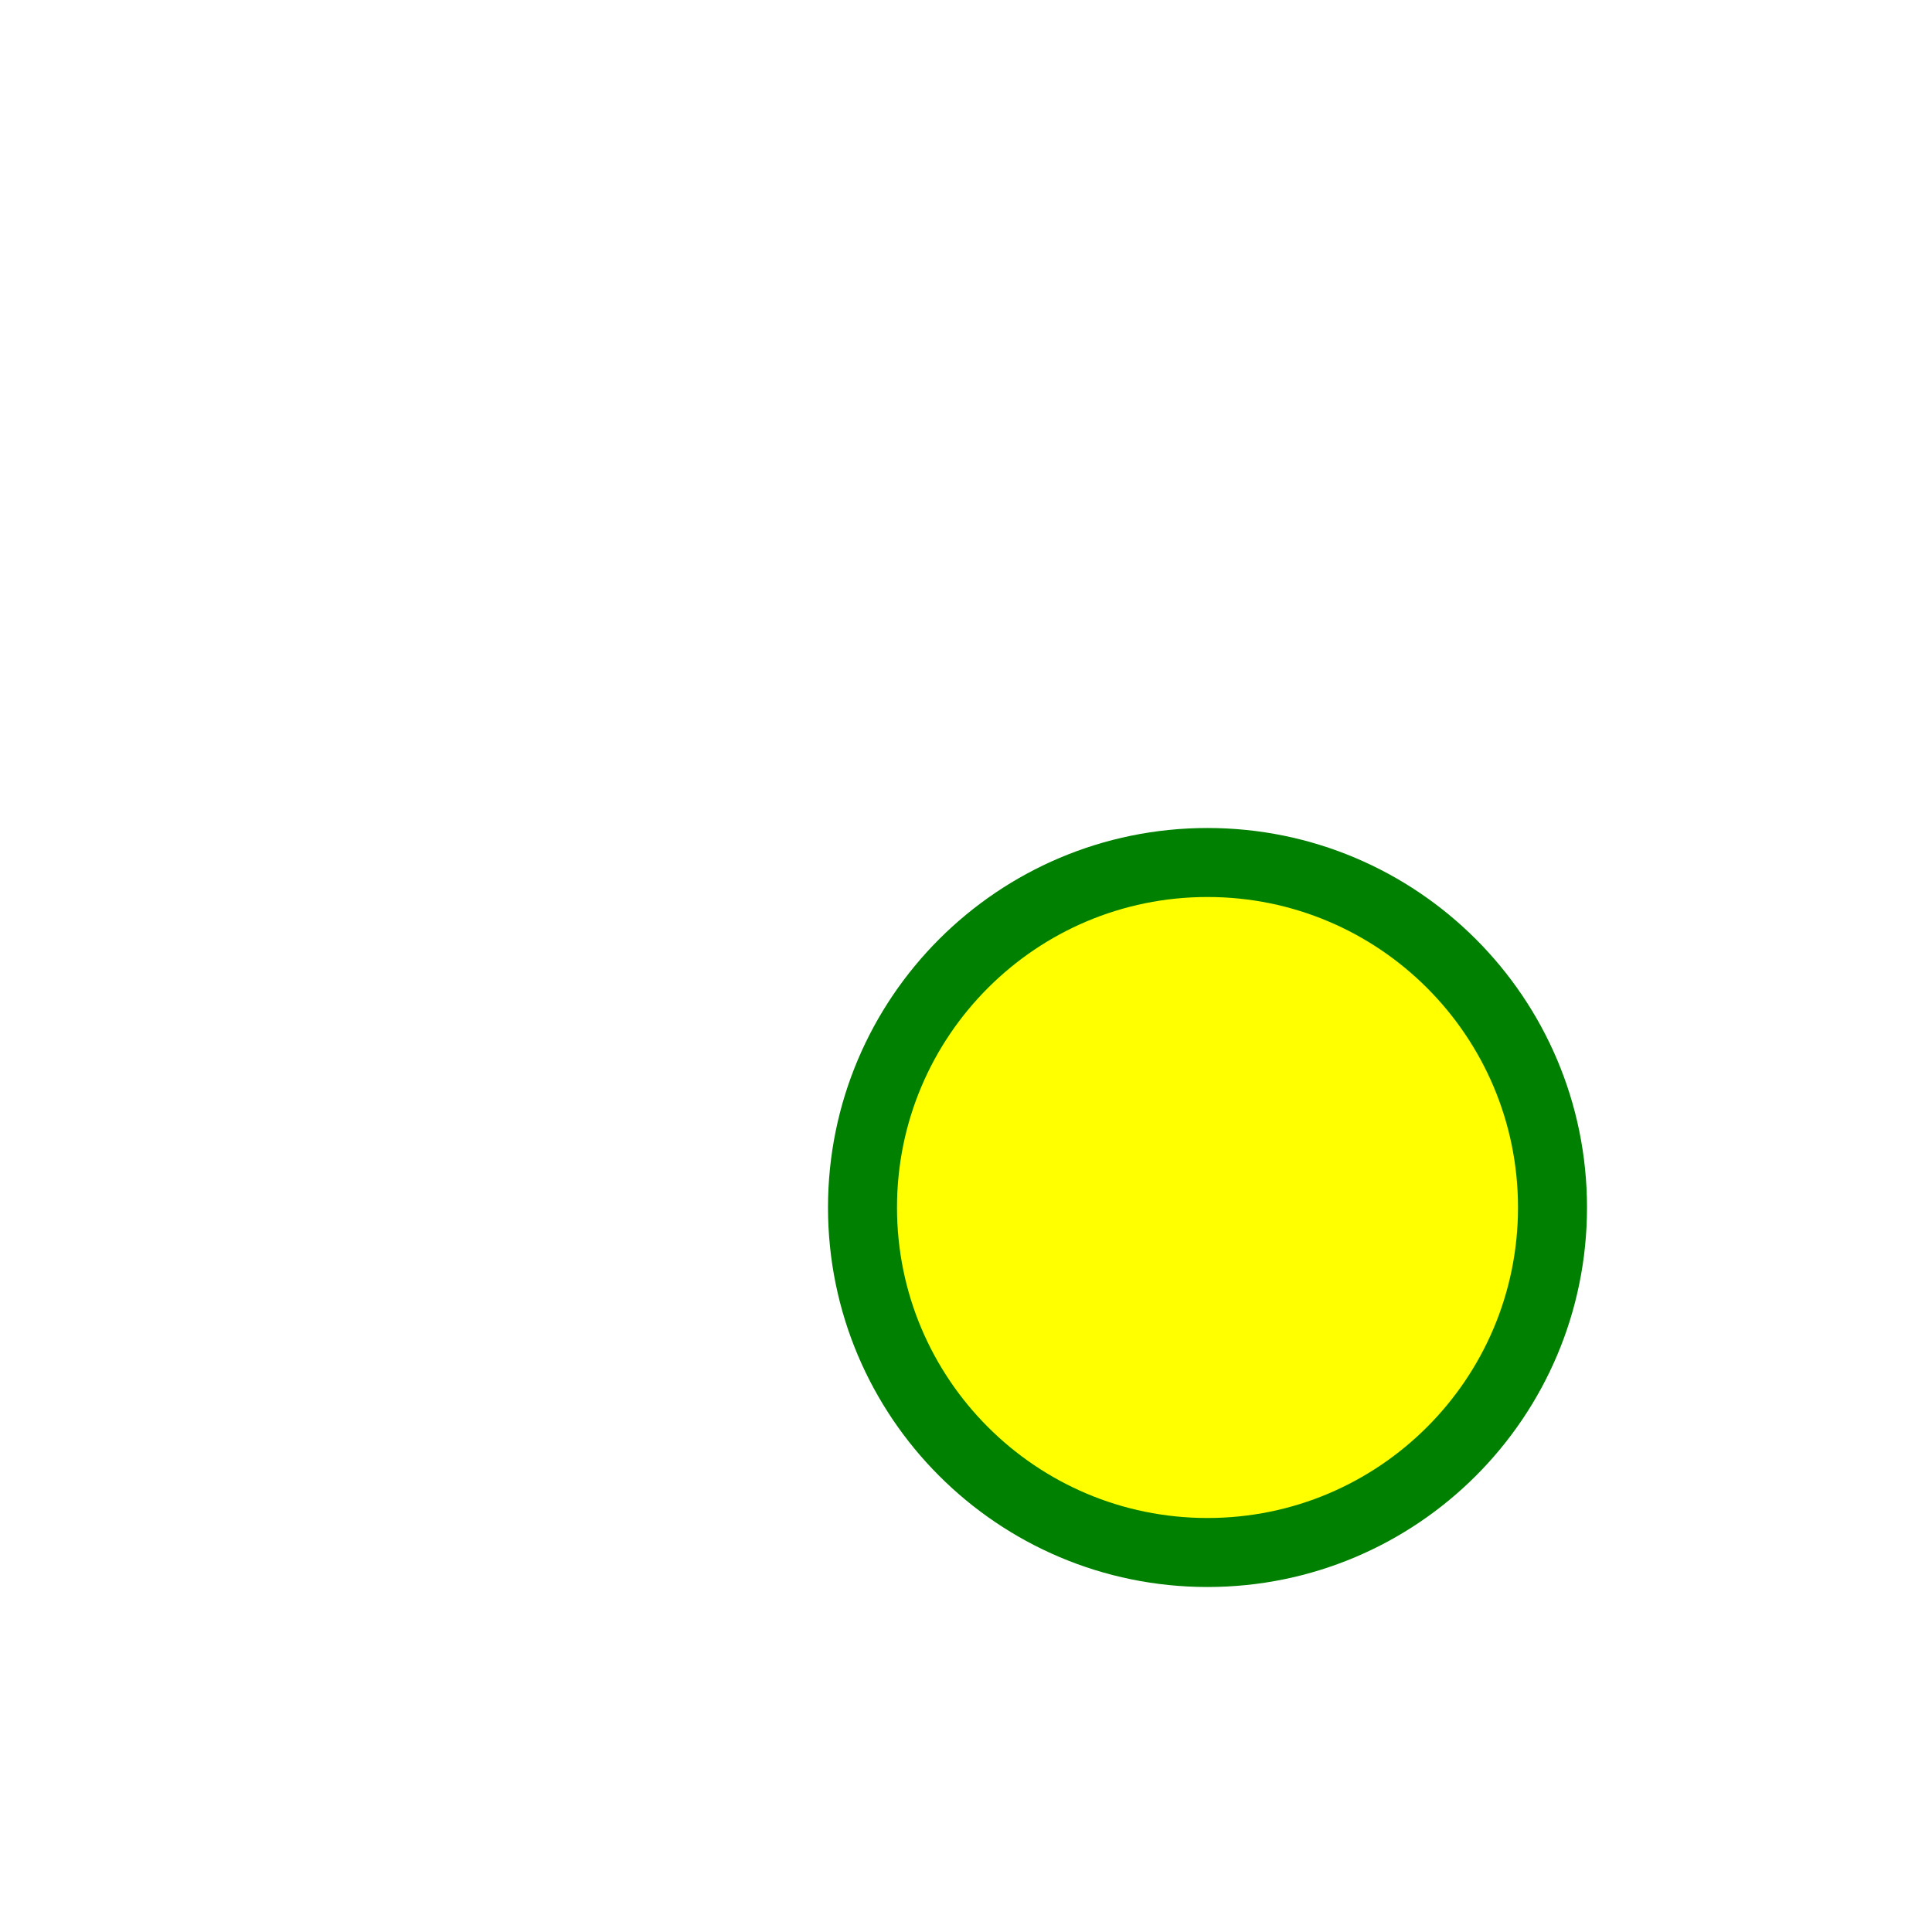
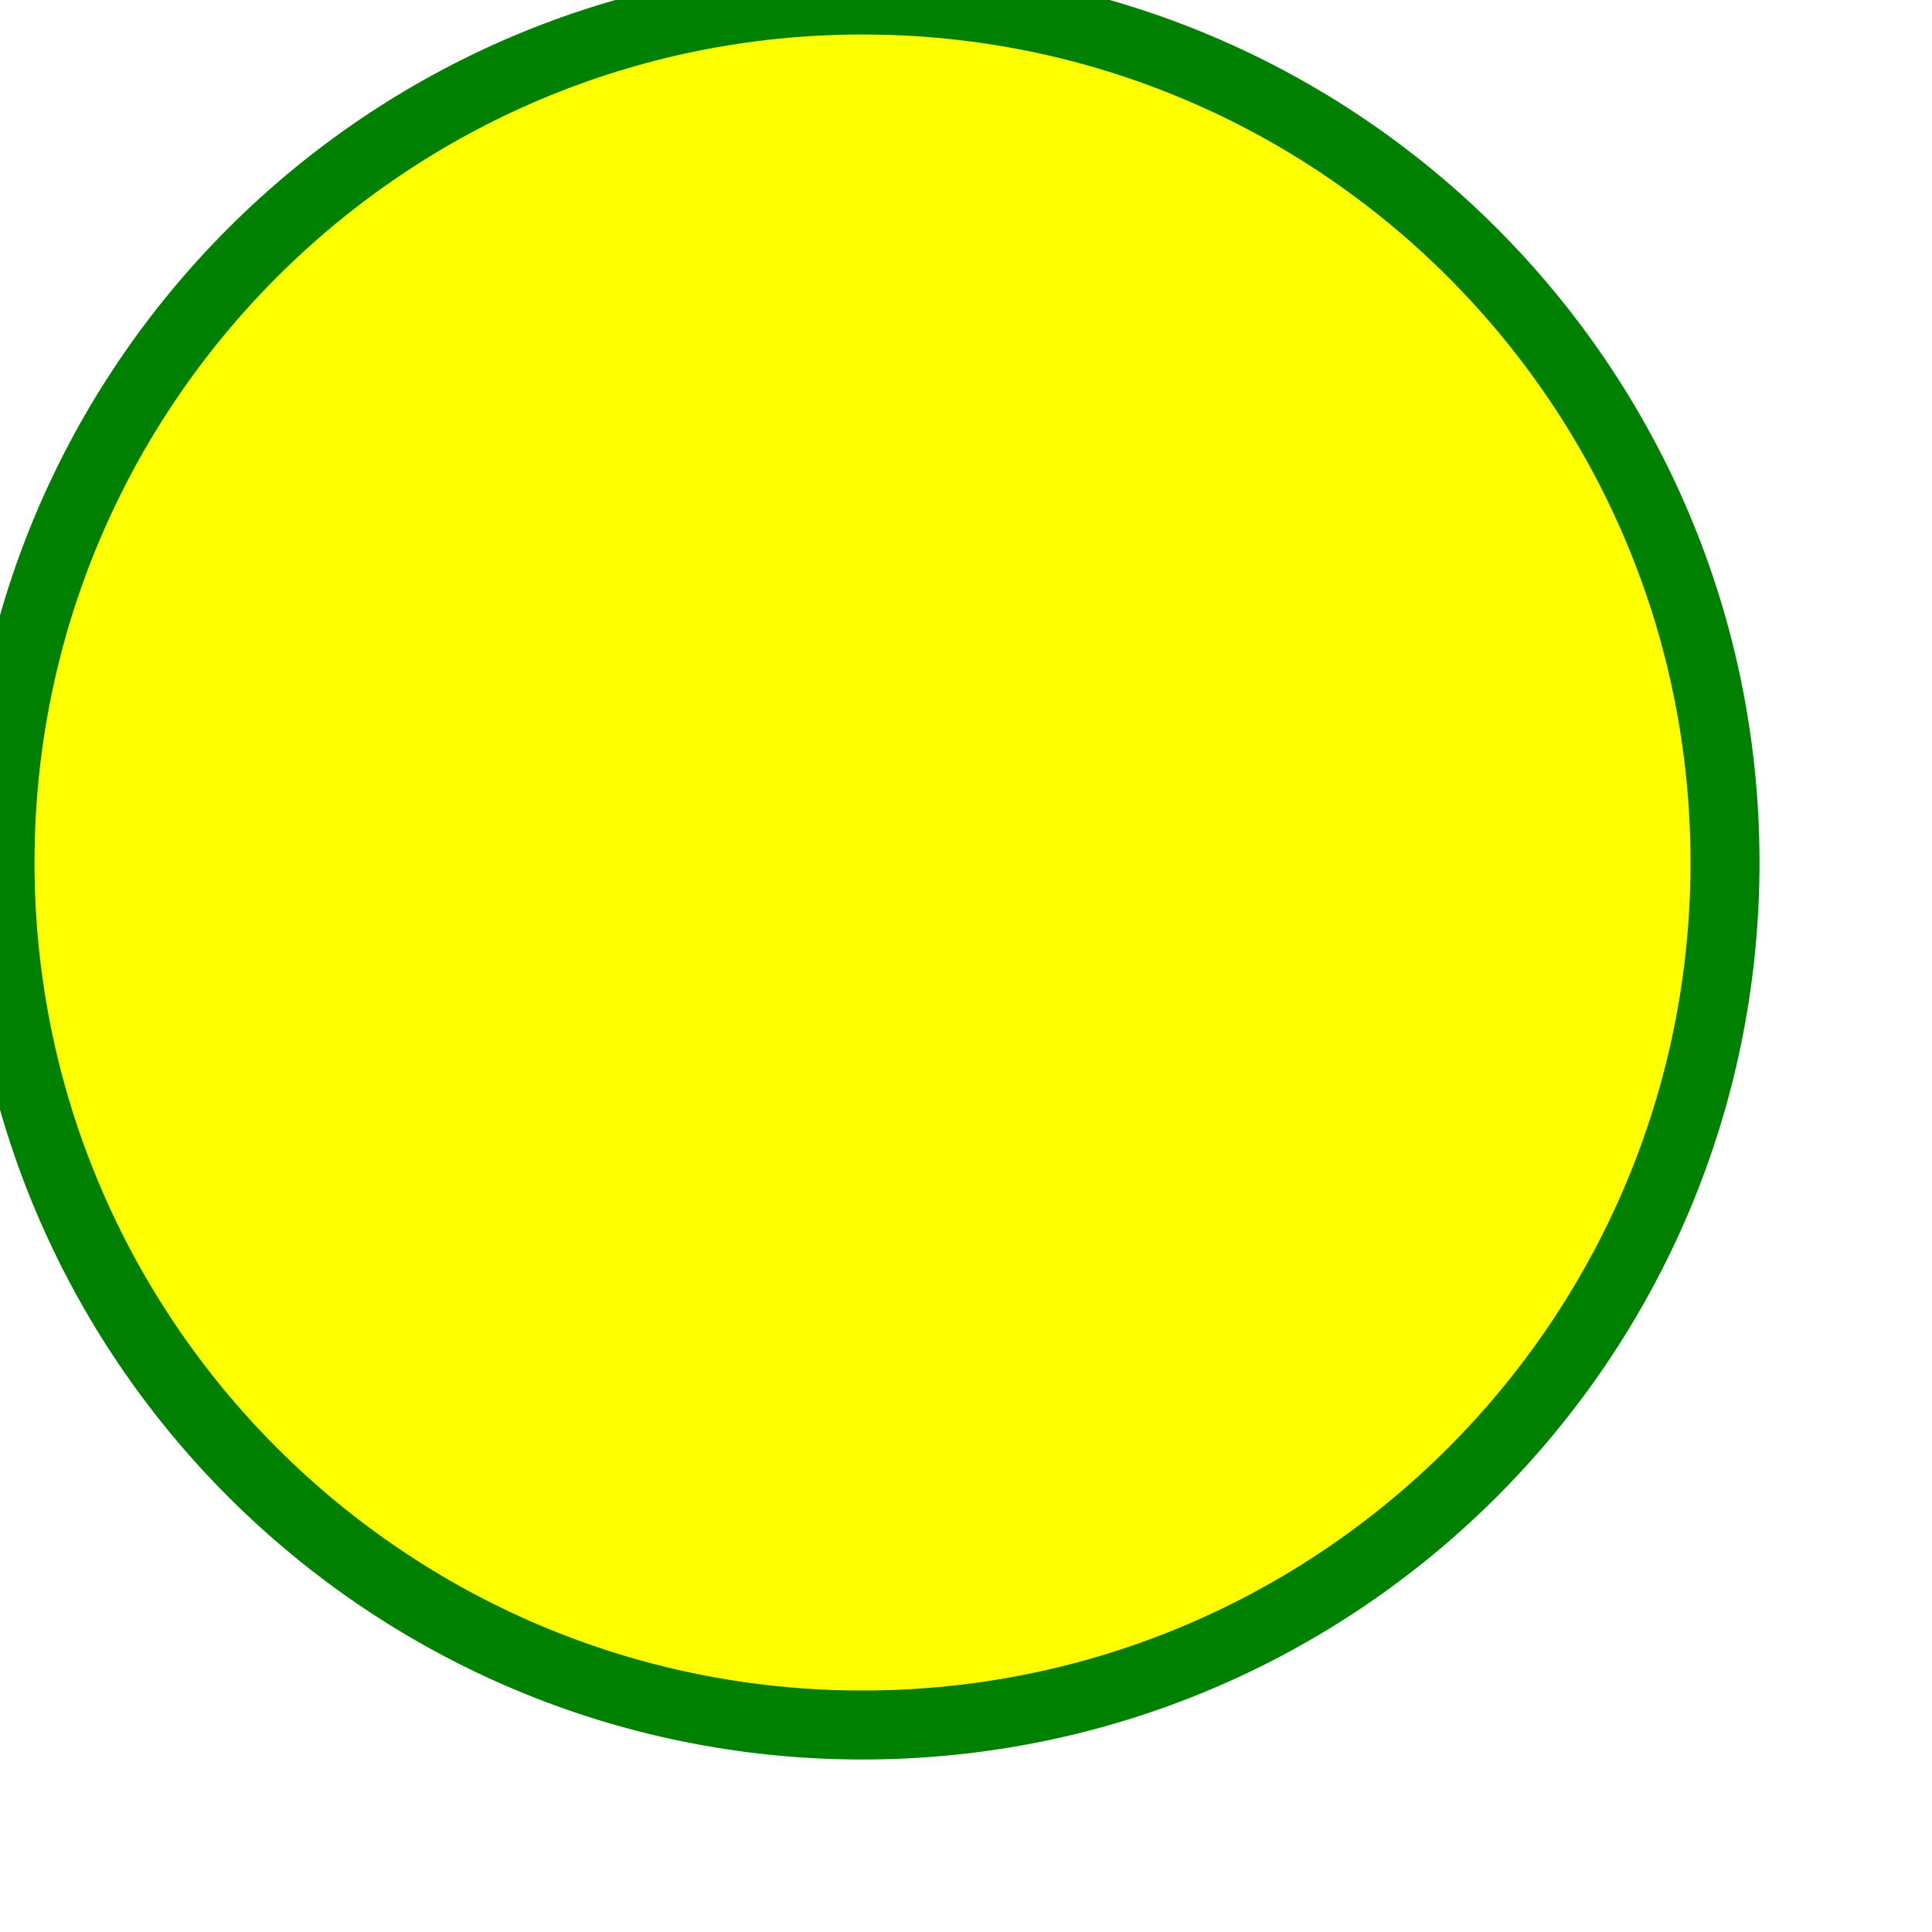
<svg xmlns="http://www.w3.org/2000/svg" width="100px" height="100px" viewBox="0 0 112 112" version="1.1" preserveAspectRatio="xMidYMid">
-   <circle cx="70" cy="70" r="20" stroke="green" stroke-width="4" fill="yellow" />
+   <circle cx="50" cy="50" r="50" stroke="green" stroke-width="4" fill="yellow" />
</svg>
